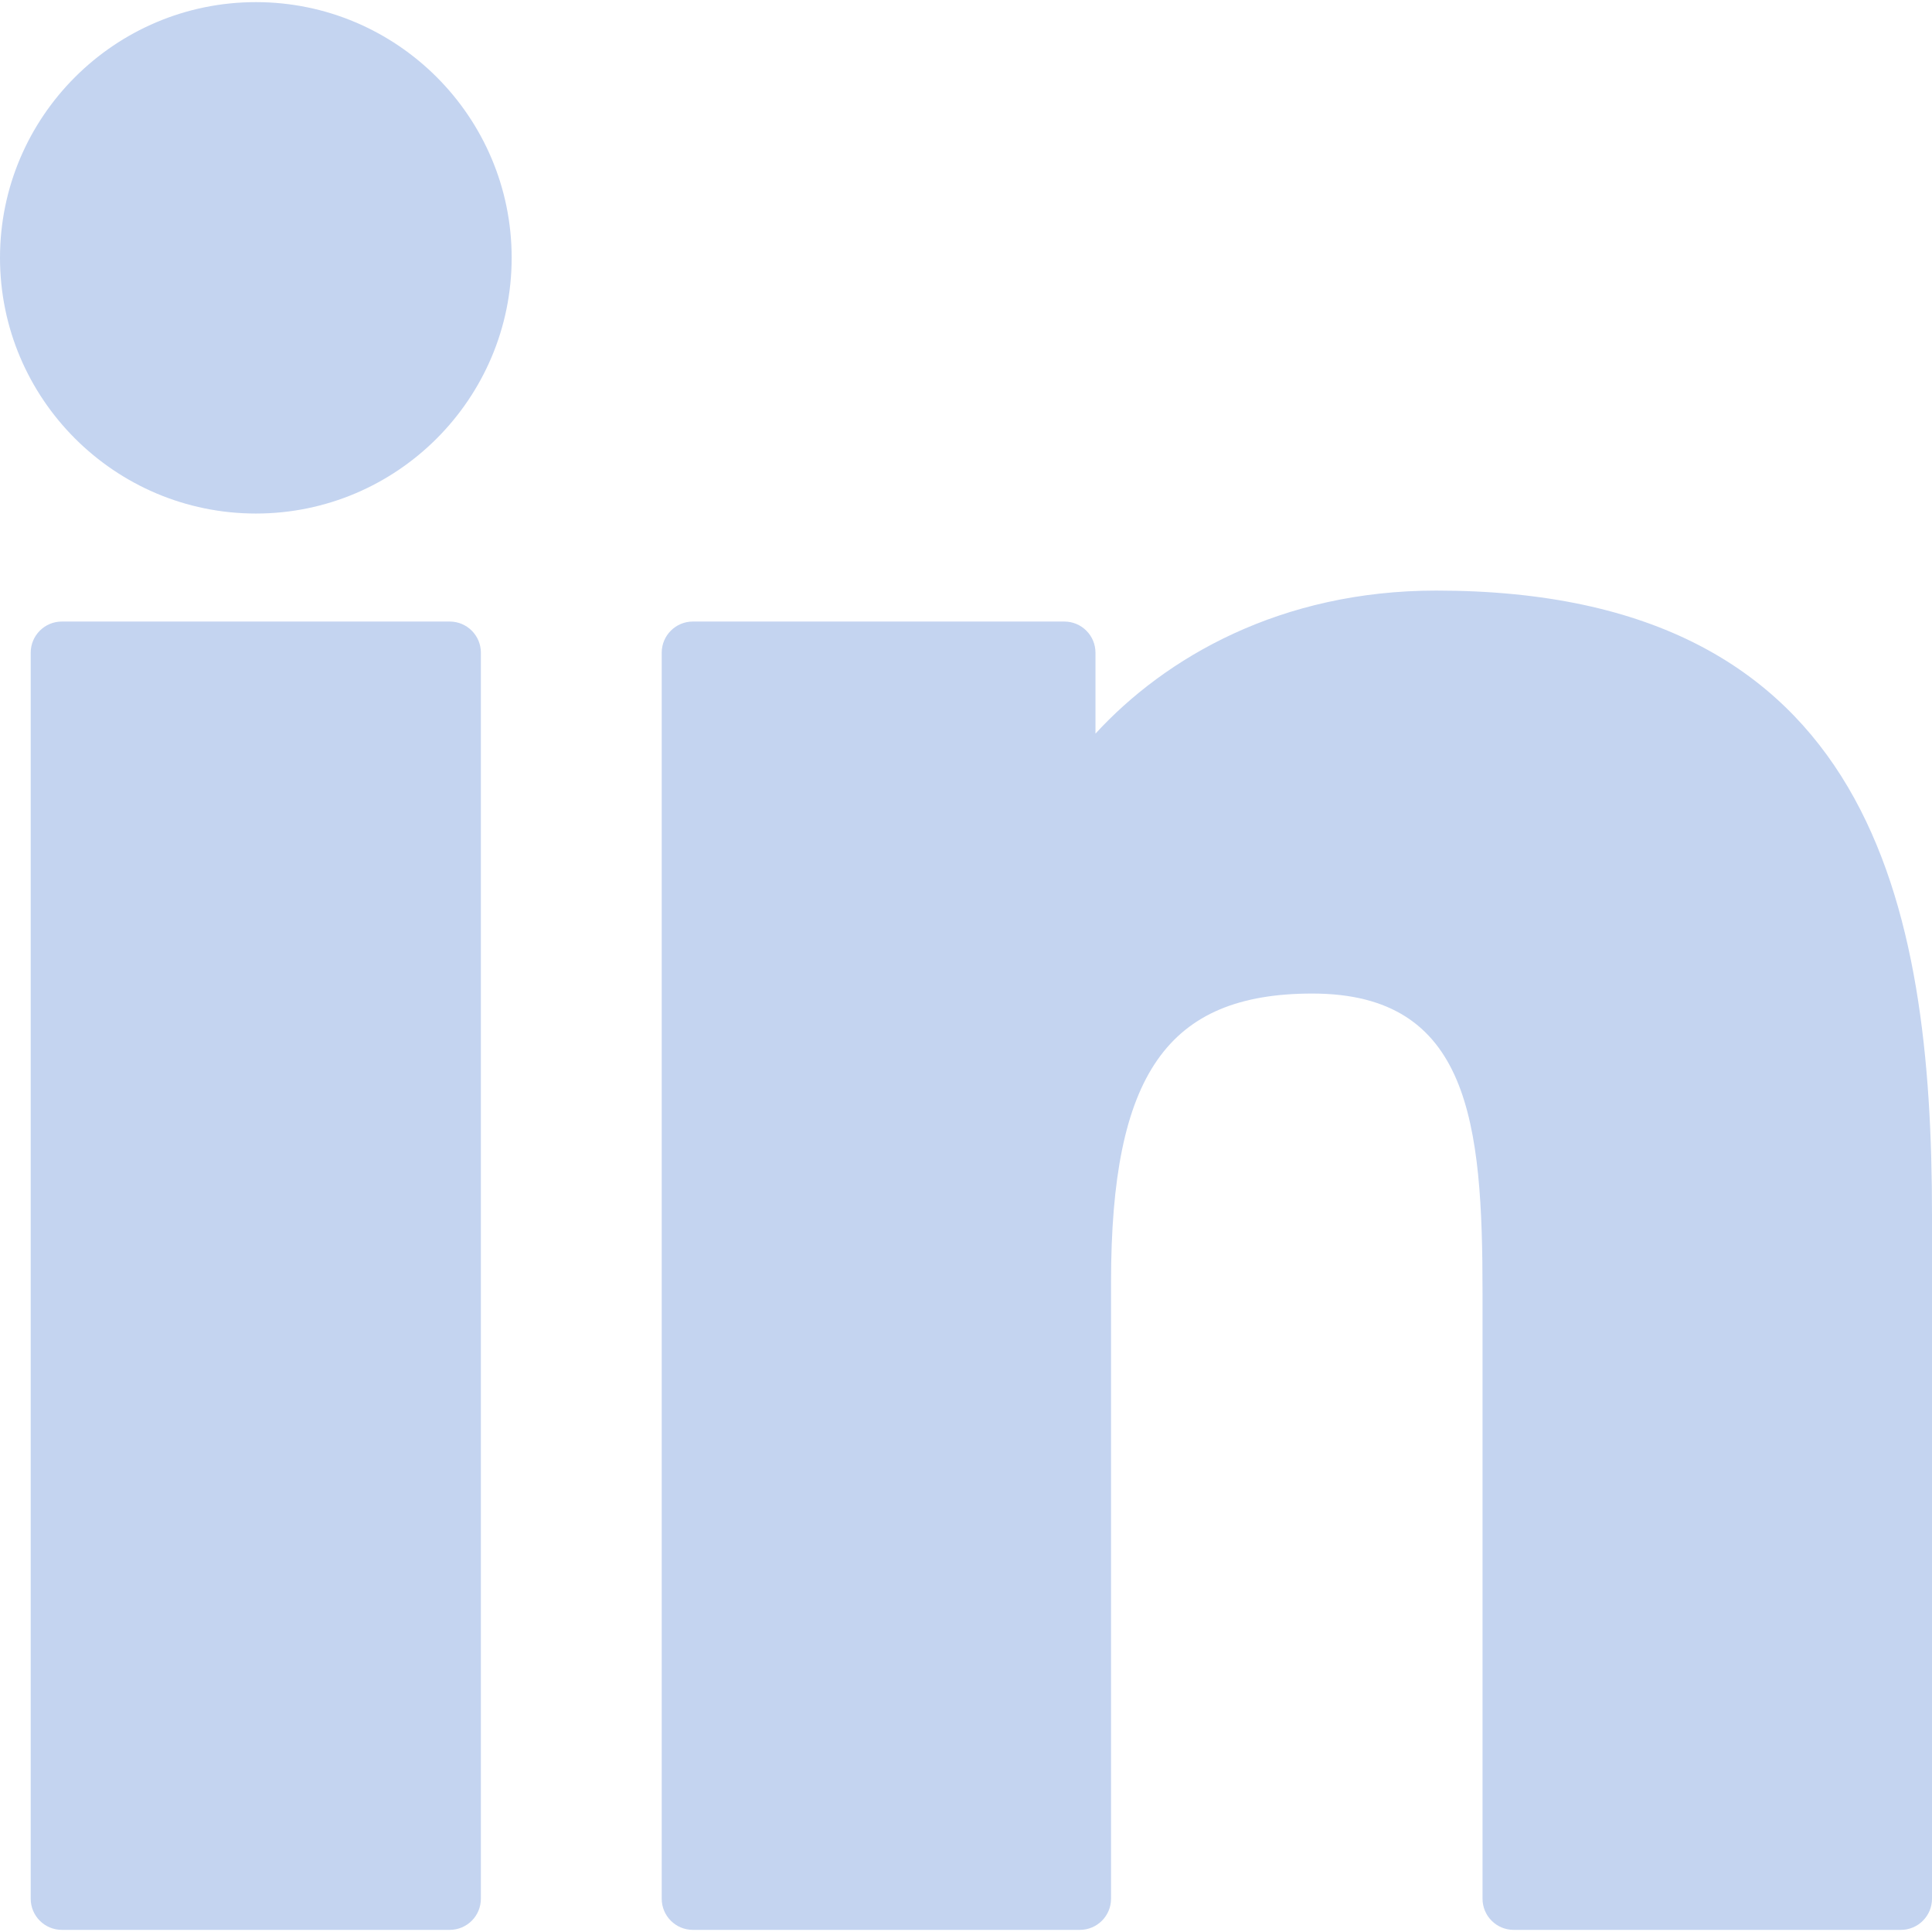
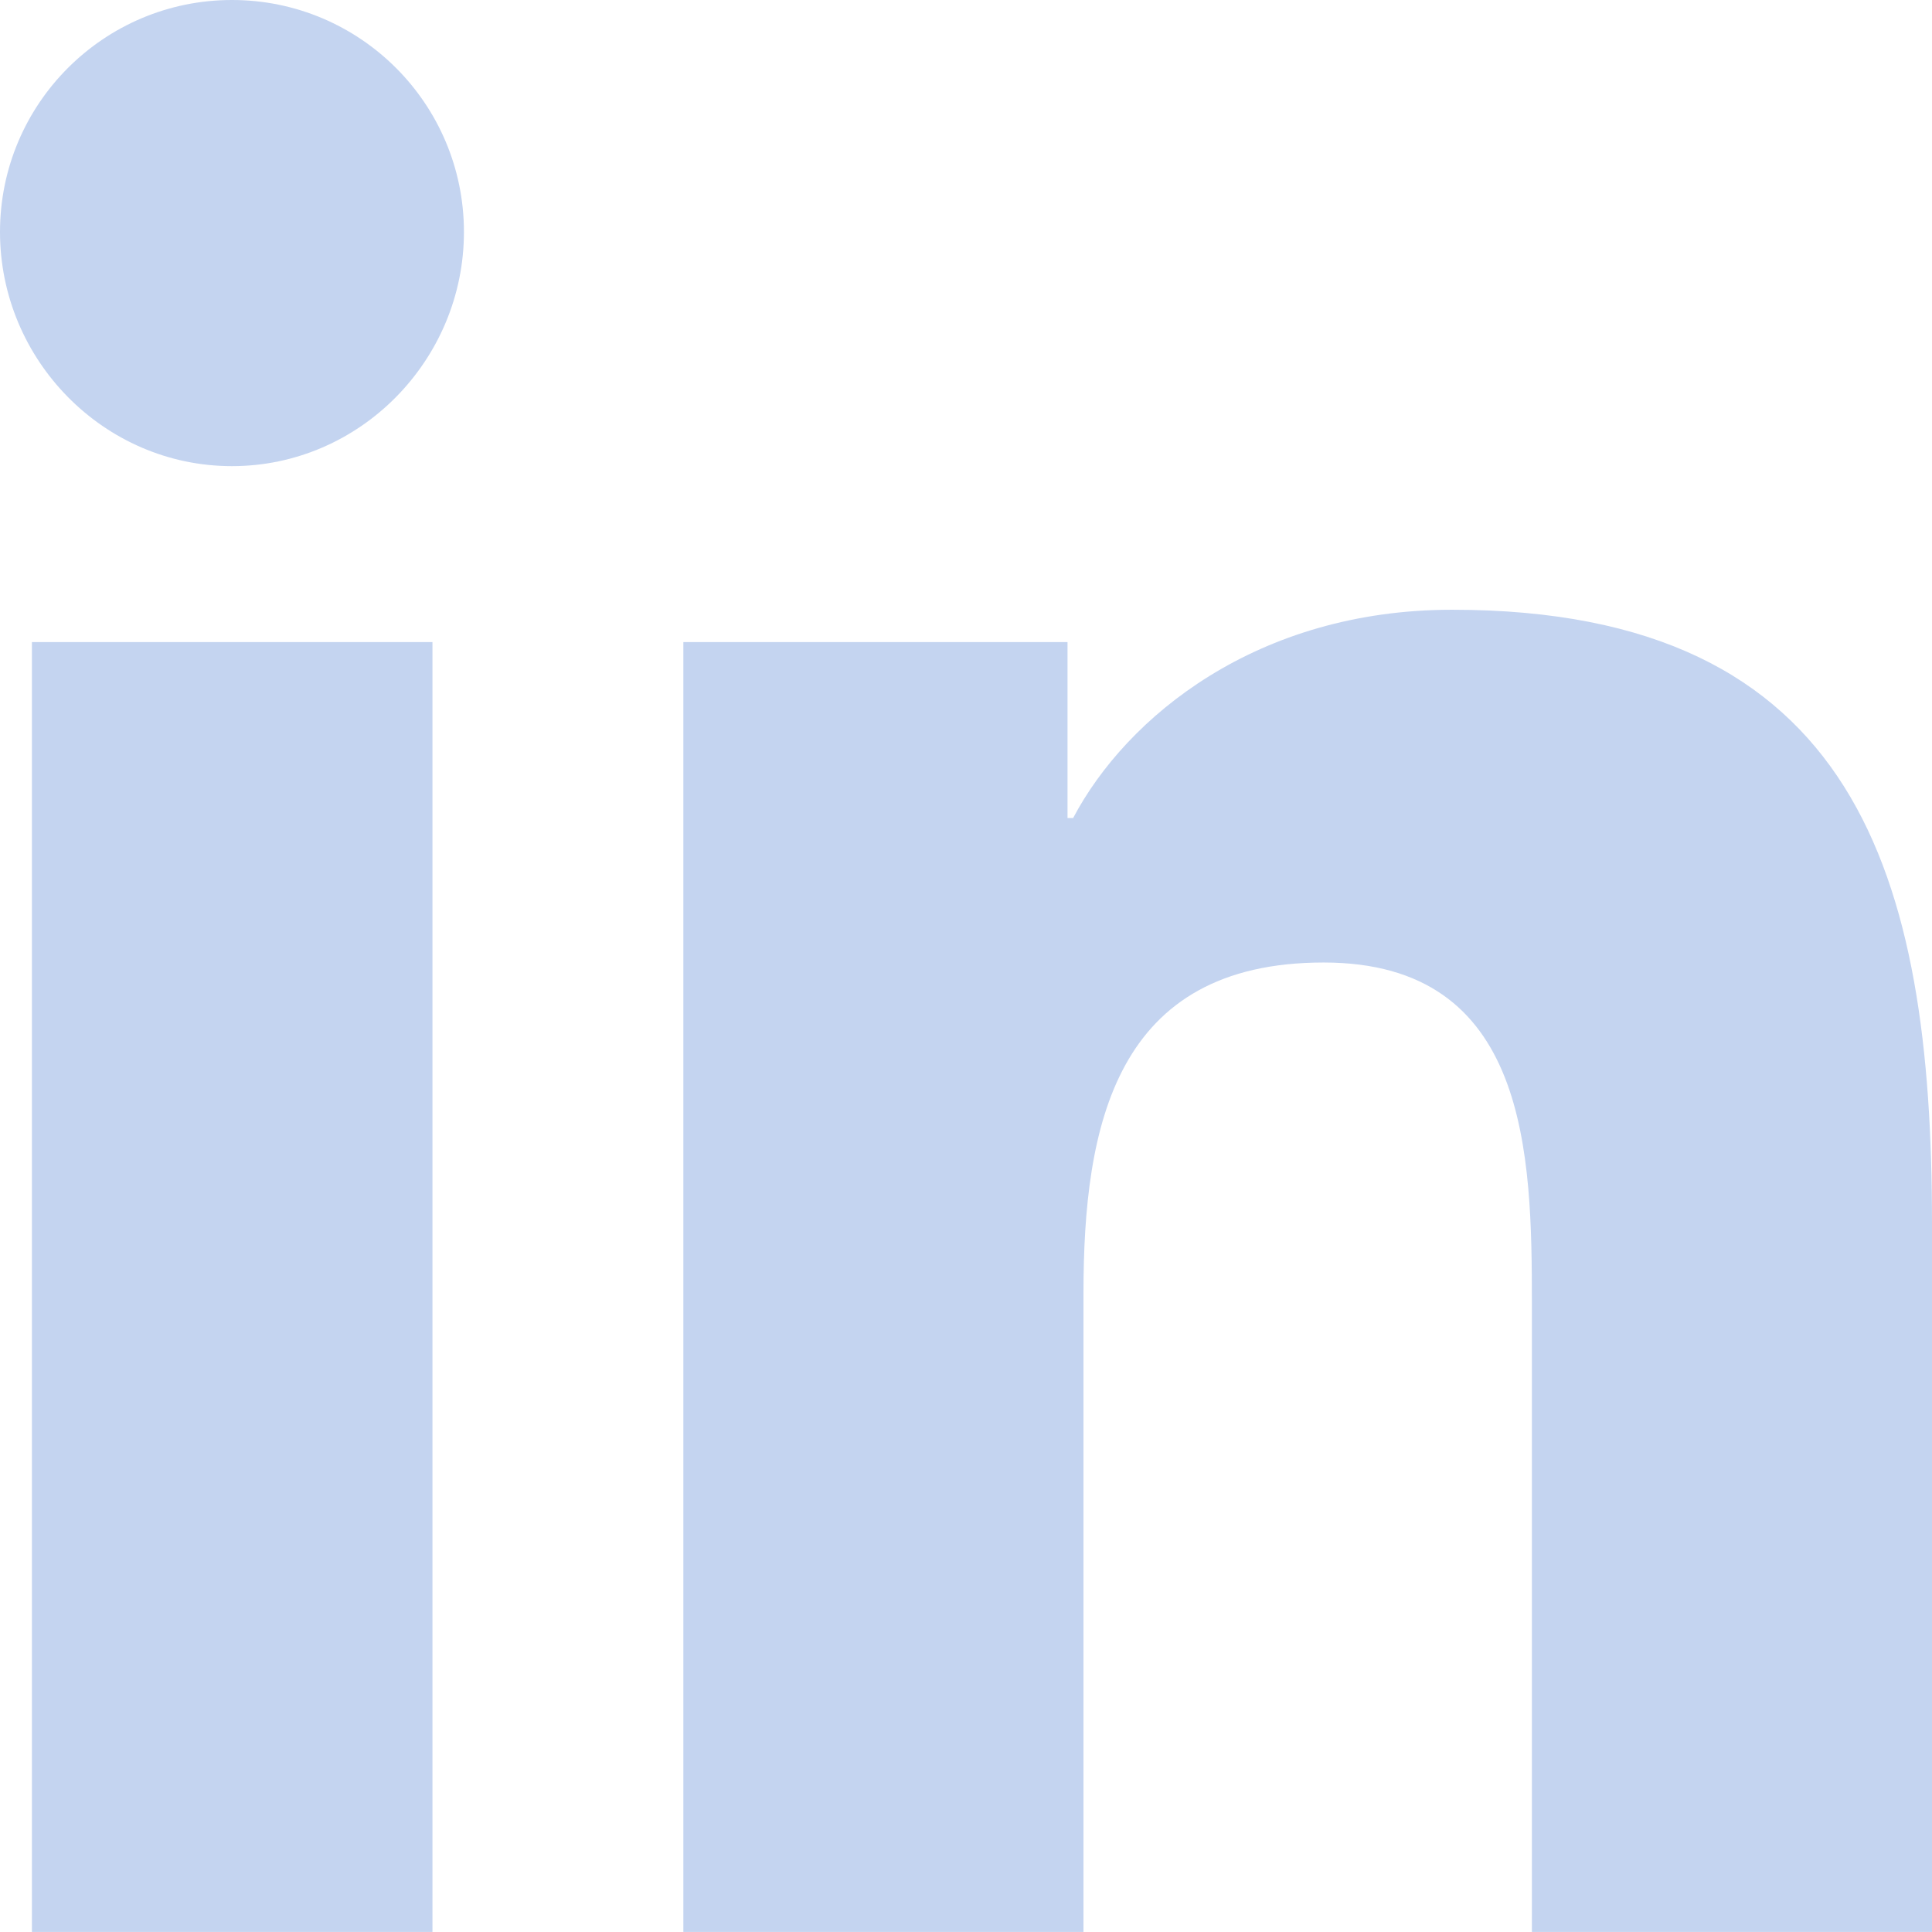
- <svg xmlns="http://www.w3.org/2000/svg" fill="#c4d4f0" height="800px" width="800px" version="1.1" id="Layer_1" viewBox="0 0 310 310" xml:space="preserve">
-   <g id="XMLID_801_">
-     <path id="XMLID_802_" d="M72.16,99.73H9.927c-2.762,0-5,2.239-5,5v199.928c0,2.762,2.238,5,5,5H72.16c2.762,0,5-2.238,5-5V104.73   C77.16,101.969,74.922,99.73,72.16,99.73z" />
-     <path id="XMLID_803_" d="M41.066,0.341C18.422,0.341,0,18.743,0,41.362C0,63.991,18.422,82.4,41.066,82.4   c22.626,0,41.033-18.41,41.033-41.038C82.1,18.743,63.692,0.341,41.066,0.341z" />
-     <path id="XMLID_804_" d="M230.454,94.761c-24.995,0-43.472,10.745-54.679,22.954V104.73c0-2.761-2.238-5-5-5h-59.599   c-2.762,0-5,2.239-5,5v199.928c0,2.762,2.238,5,5,5h62.097c2.762,0,5-2.238,5-5v-98.918c0-33.333,9.054-46.319,32.29-46.319   c25.306,0,27.317,20.818,27.317,48.034v97.204c0,2.762,2.238,5,5,5H305c2.762,0,5-2.238,5-5V194.995   C310,145.43,300.549,94.761,230.454,94.761z" />
-   </g>
+ <svg xmlns="http://www.w3.org/2000/svg" height="512" viewBox="0 0 512 512" fill="#c4d4f0" version="1.1" id="svg4626" width="512">
+   <defs id="defs4630" />
+   <path d="M 114.606,511.989 H 8.457 V 170.16 H 114.606 Z M 61.474,123.532 C 27.531,123.532 0,95.417 0,61.474 a 61.474,61.474 0 0 1 122.949,0 c 0,33.943 -27.543,62.057 -61.474,62.057 z M 511.886,511.989 h -105.92 v -166.4 c 0,-39.657 -0.8,-90.514 -55.189,-90.514 -55.189,0 -63.646,43.086 -63.646,87.657 V 511.989 H 181.097 V 170.16 h 101.806 v 46.629 h 1.486 c 14.171,-26.857 48.789,-55.2 100.434,-55.2 C 492.251,161.589 512,232.332 512,324.217 v 187.771 z" id="path4624" style="stroke-width:1.143" />
</svg>
